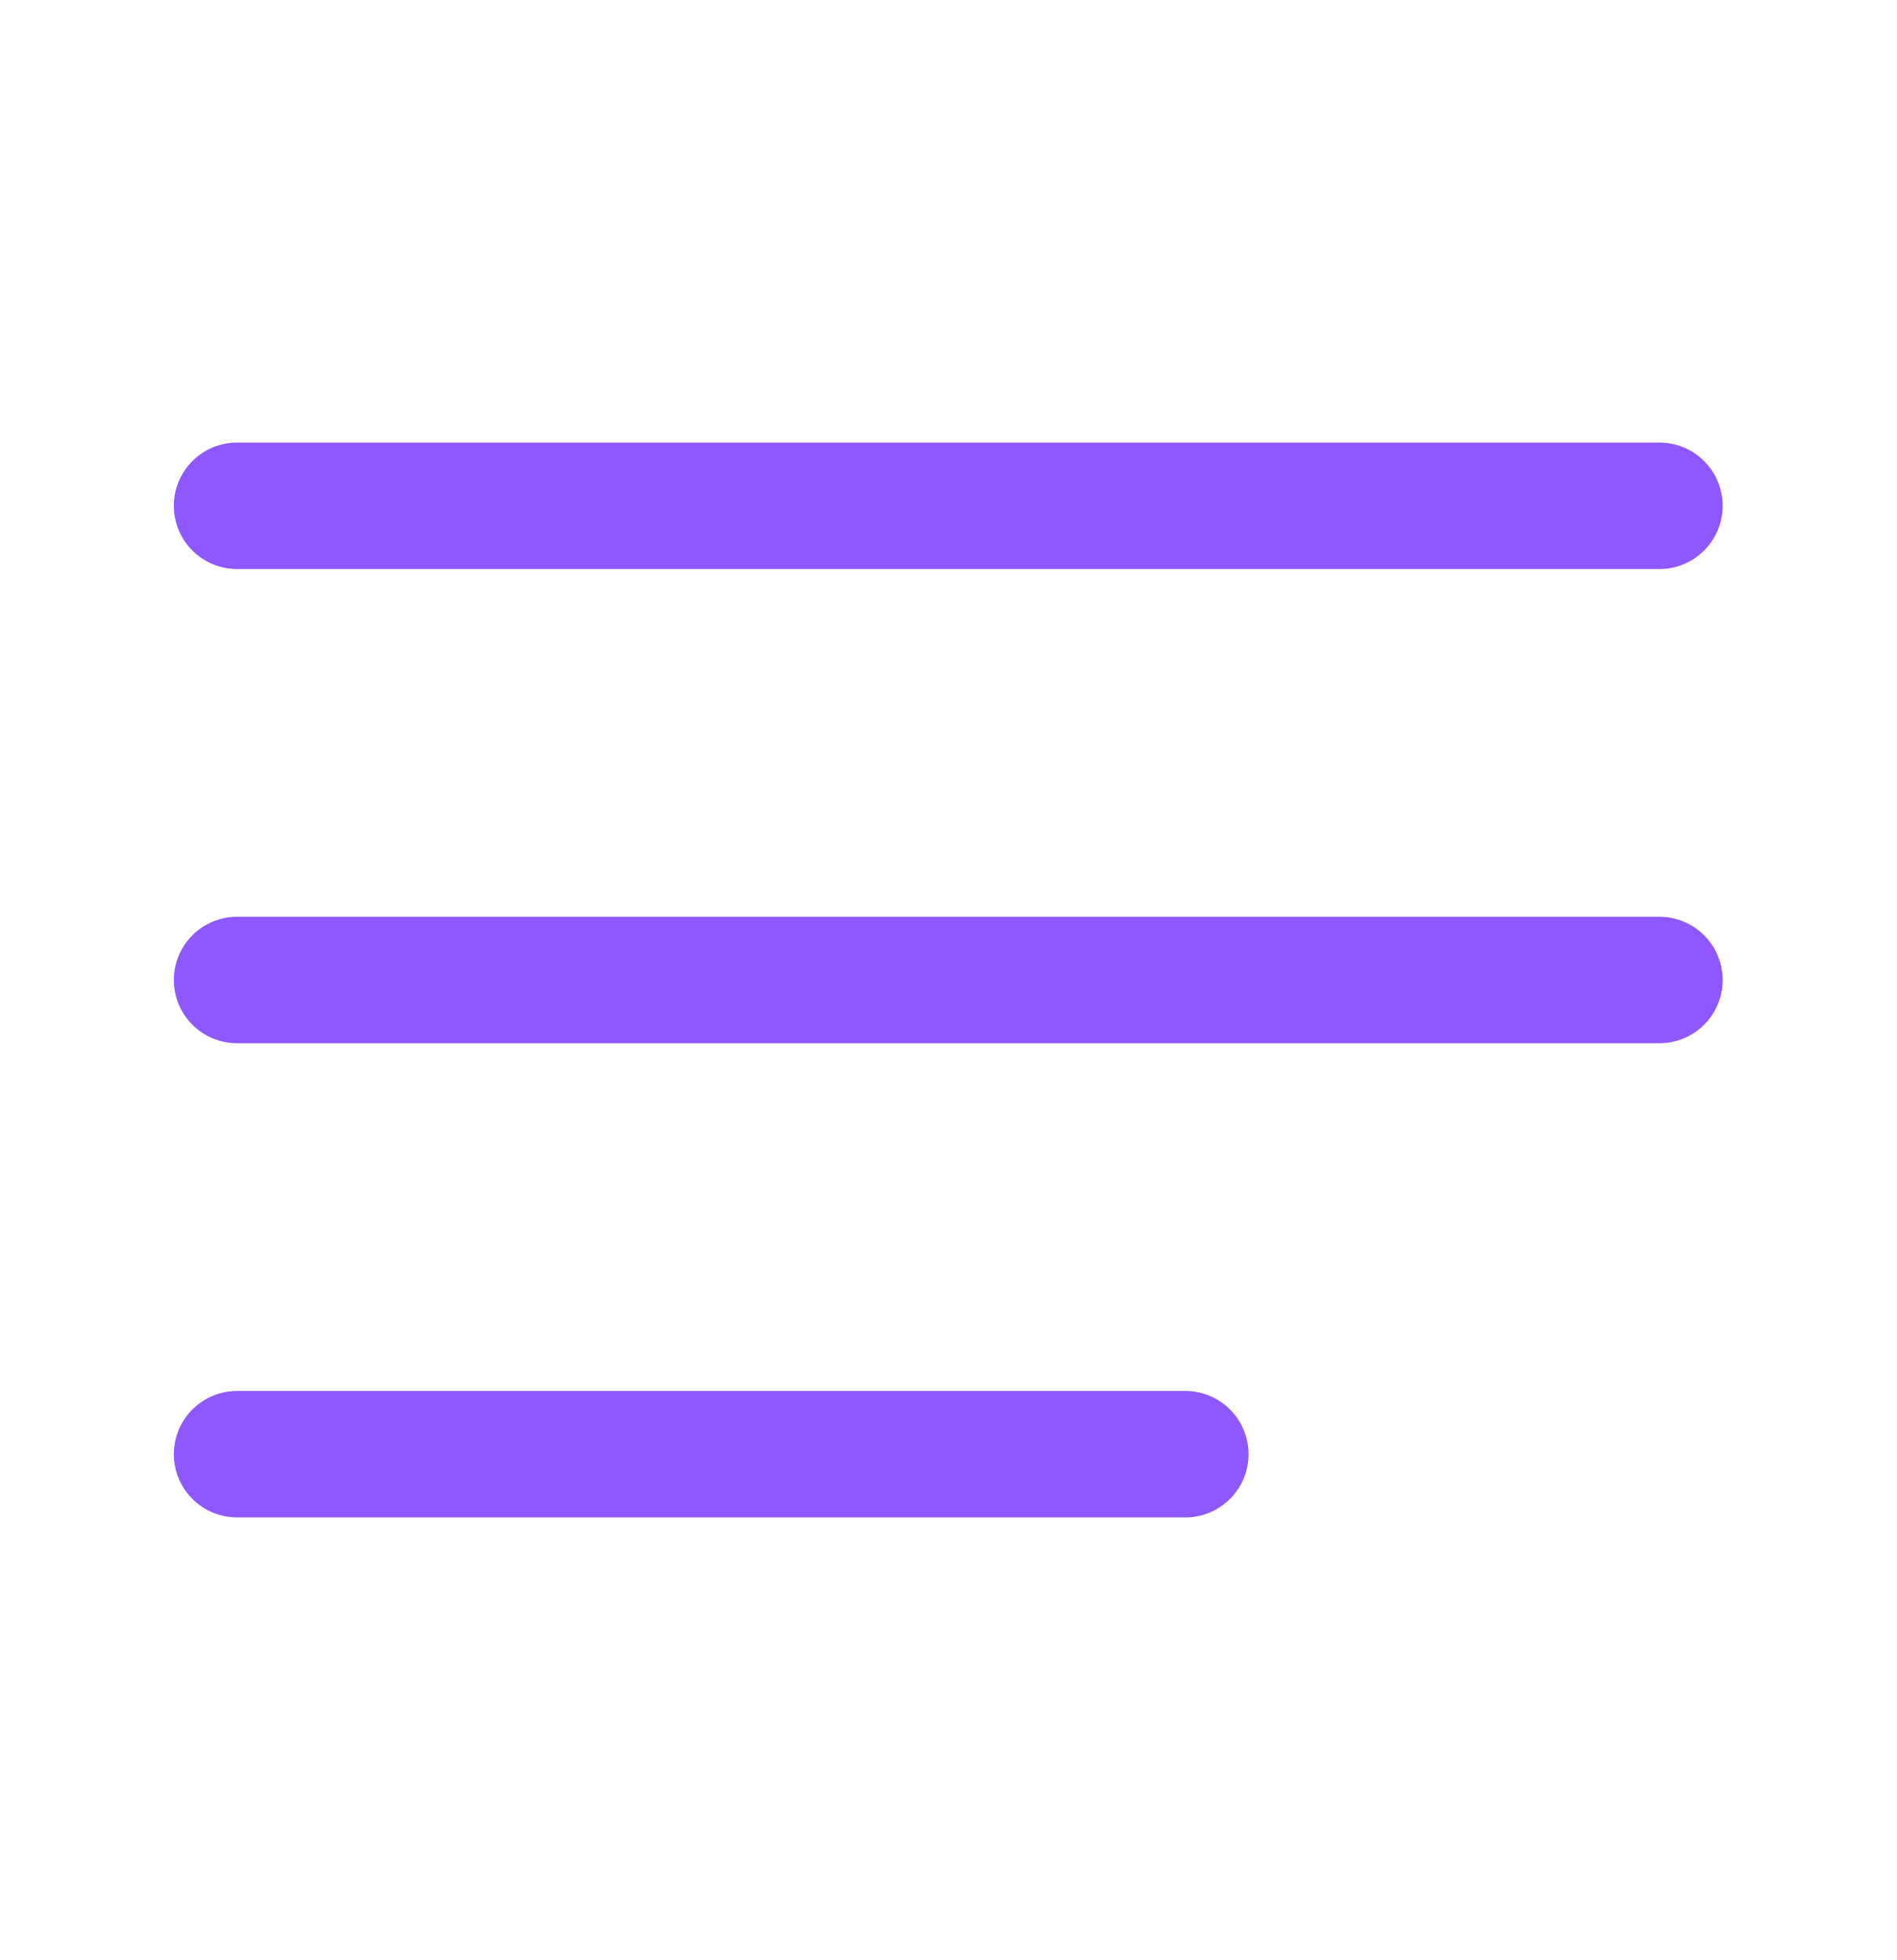
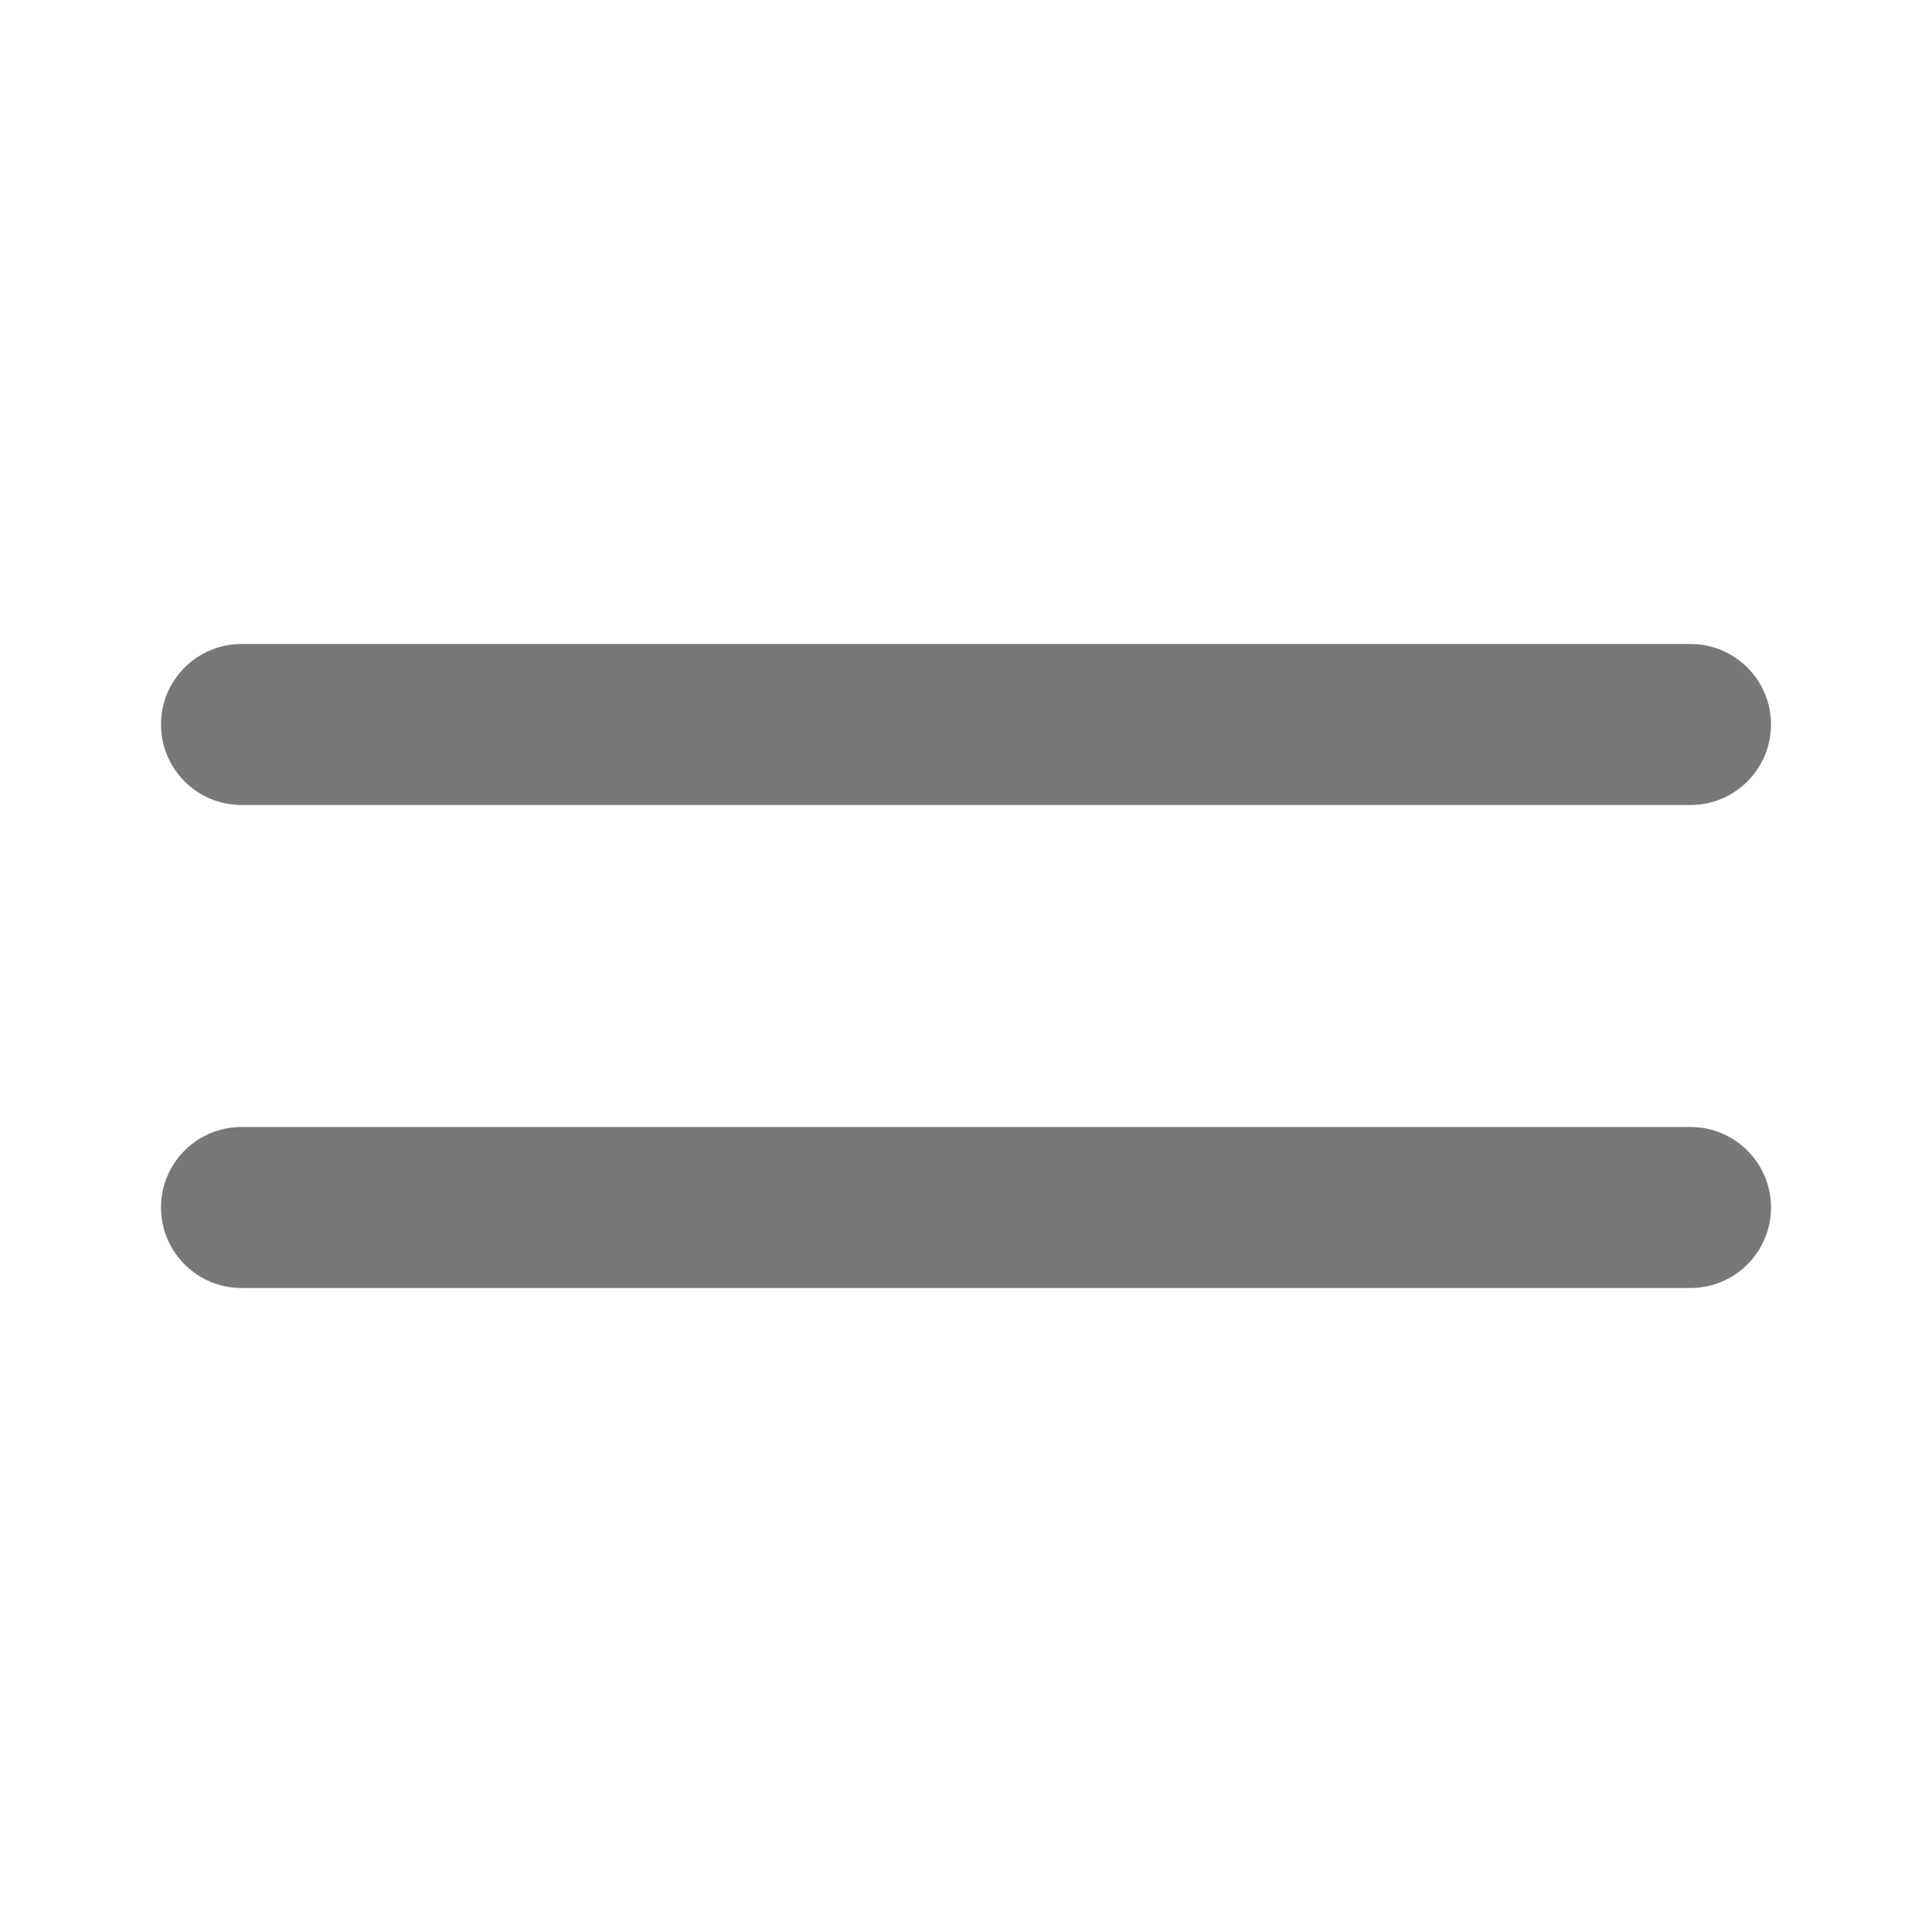
- <svg xmlns="http://www.w3.org/2000/svg" width="30" height="31" viewBox="0 0 30 31" fill="none">
-   <path d="M3.75 15.5H26.25M3.75 8H26.25M3.75 23H18.75" stroke="#8F57FF" stroke-width="2" stroke-linecap="round" stroke-linejoin="round" />
+ <svg xmlns="http://www.w3.org/2000/svg" width="24" height="24" viewBox="0 0 24 24" fill="none">
+   <path d="M21 10H3C2.448 10 2 9.552 2 9C2 8.448 2.448 8 3 8H21C21.552 8 22 8.448 22 9C22 9.552 21.552 10 21 10ZM22 15C22 14.448 21.552 14 21 14H3C2.448 14 2 14.448 2 15C2 15.552 2.448 16 3 16H21C21.552 16 22 15.552 22 15Z" fill="#787879" />
</svg>
